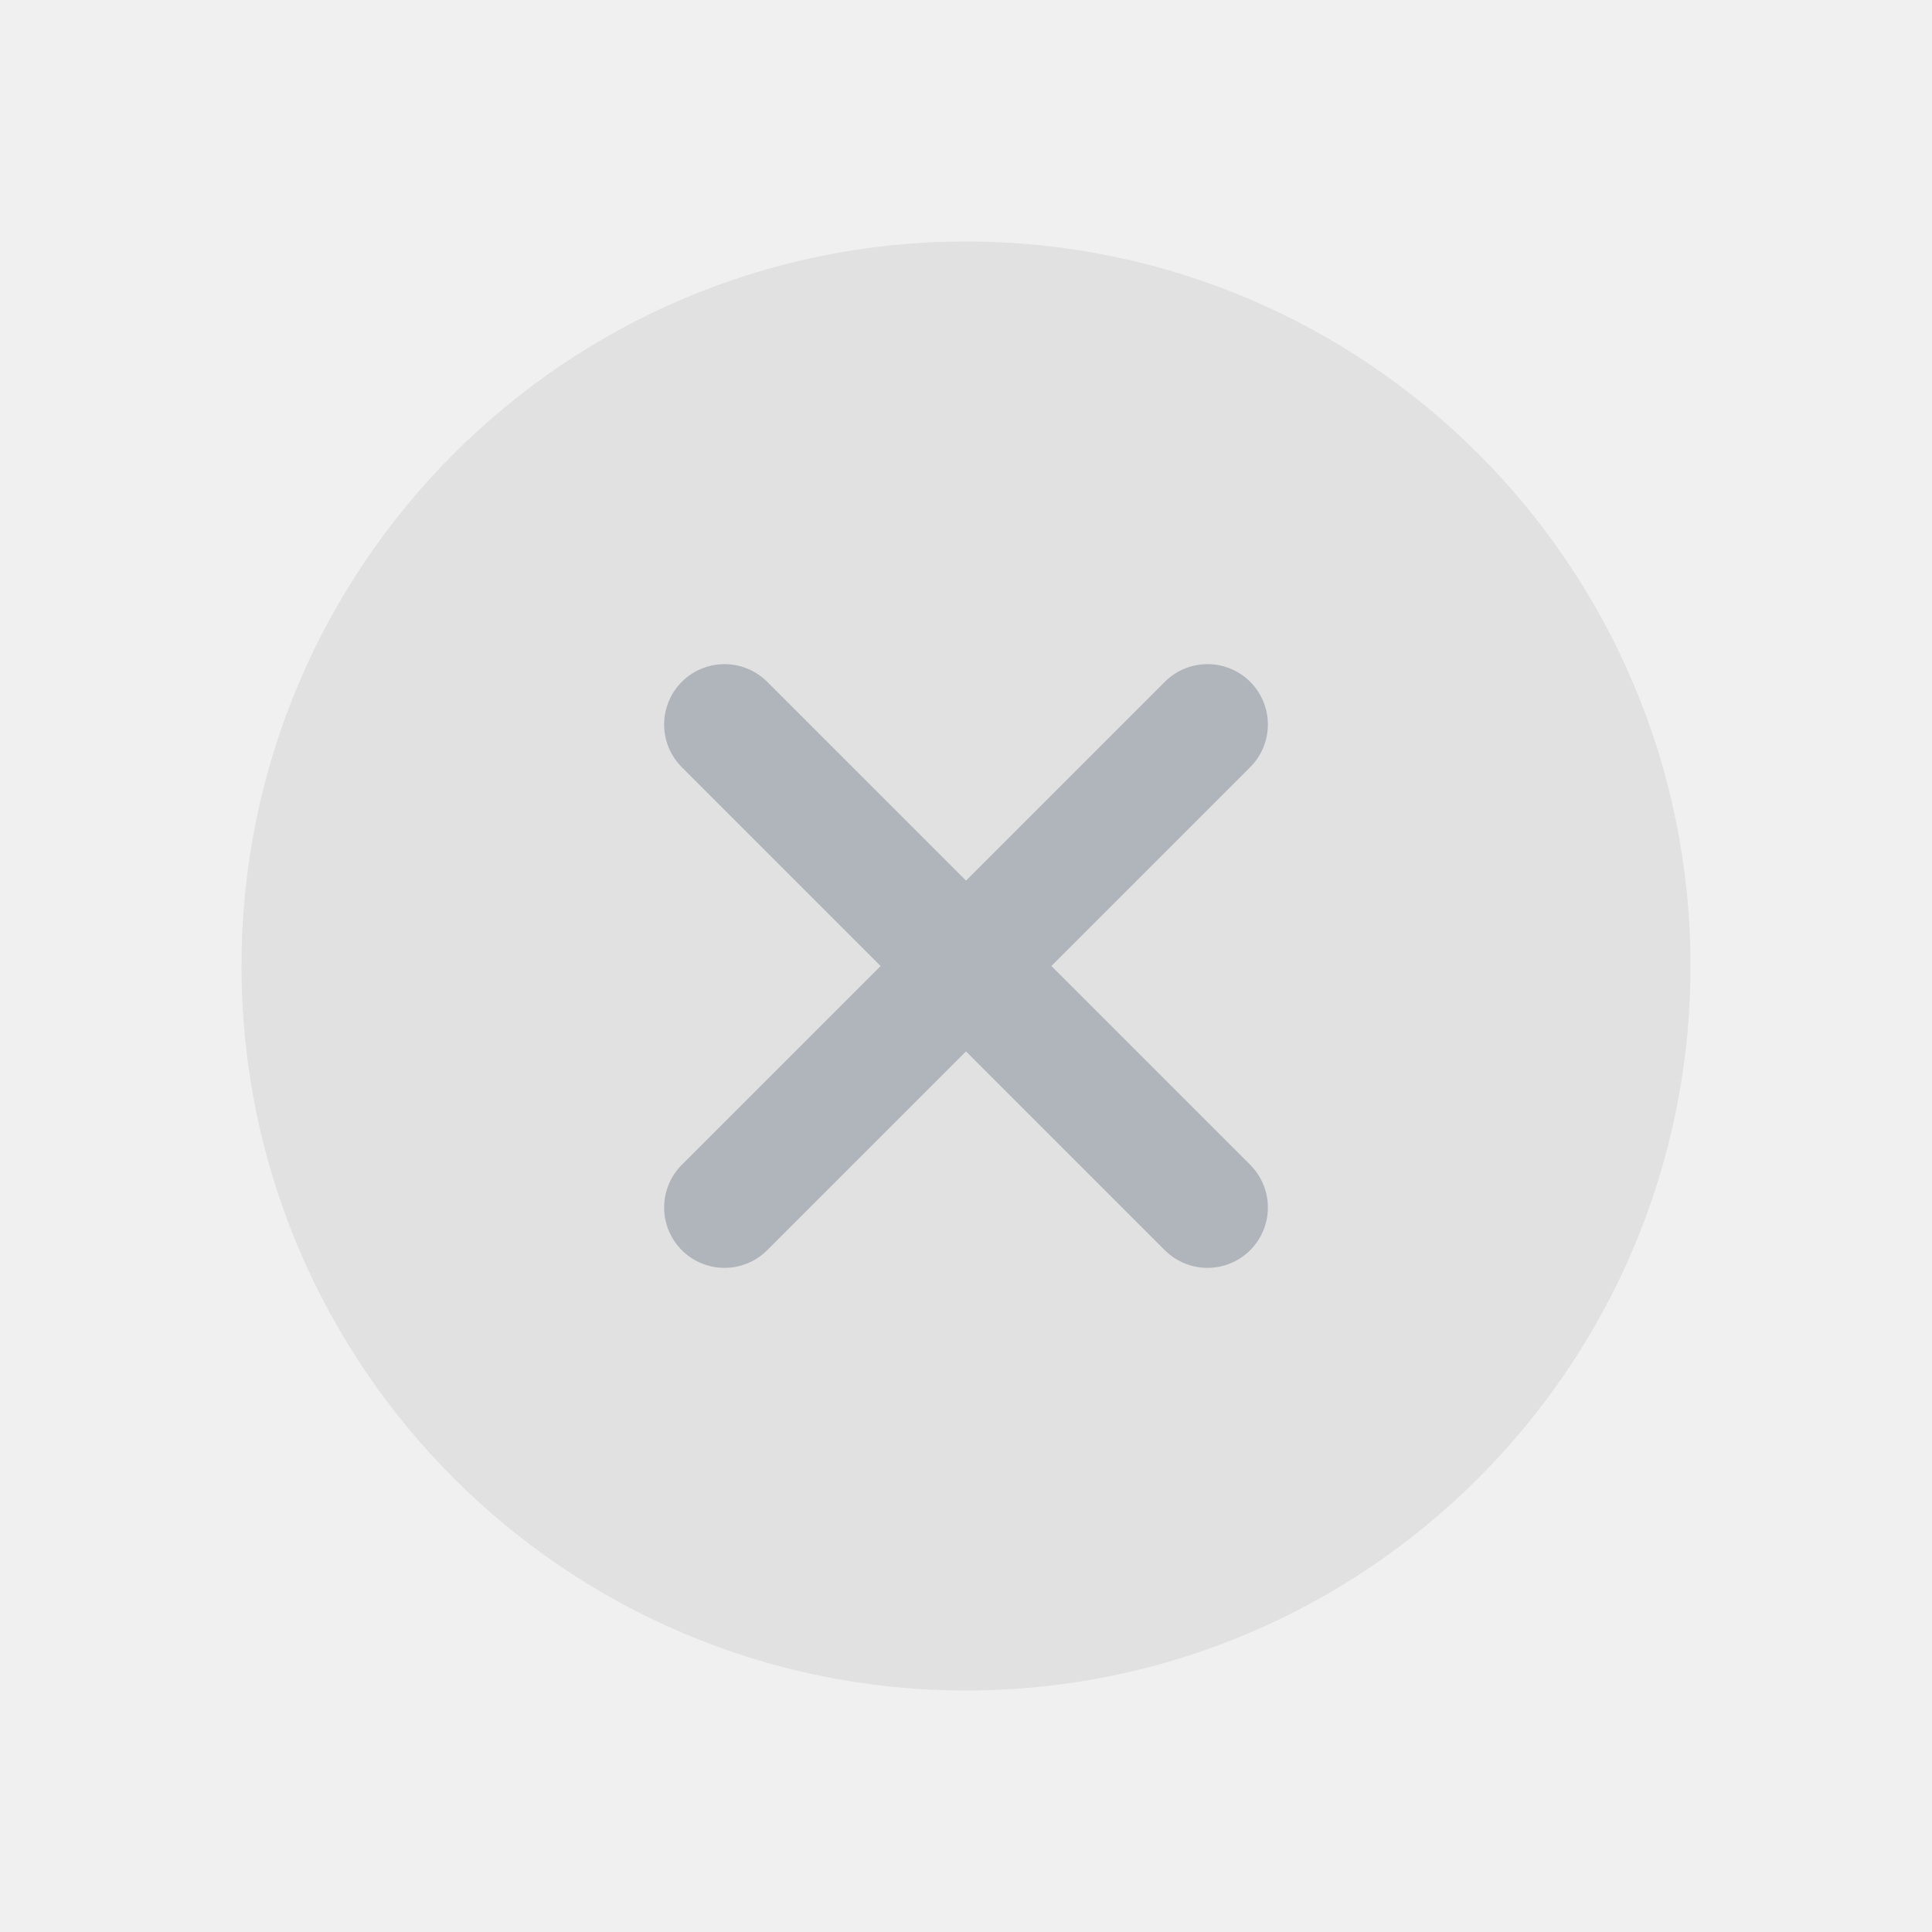
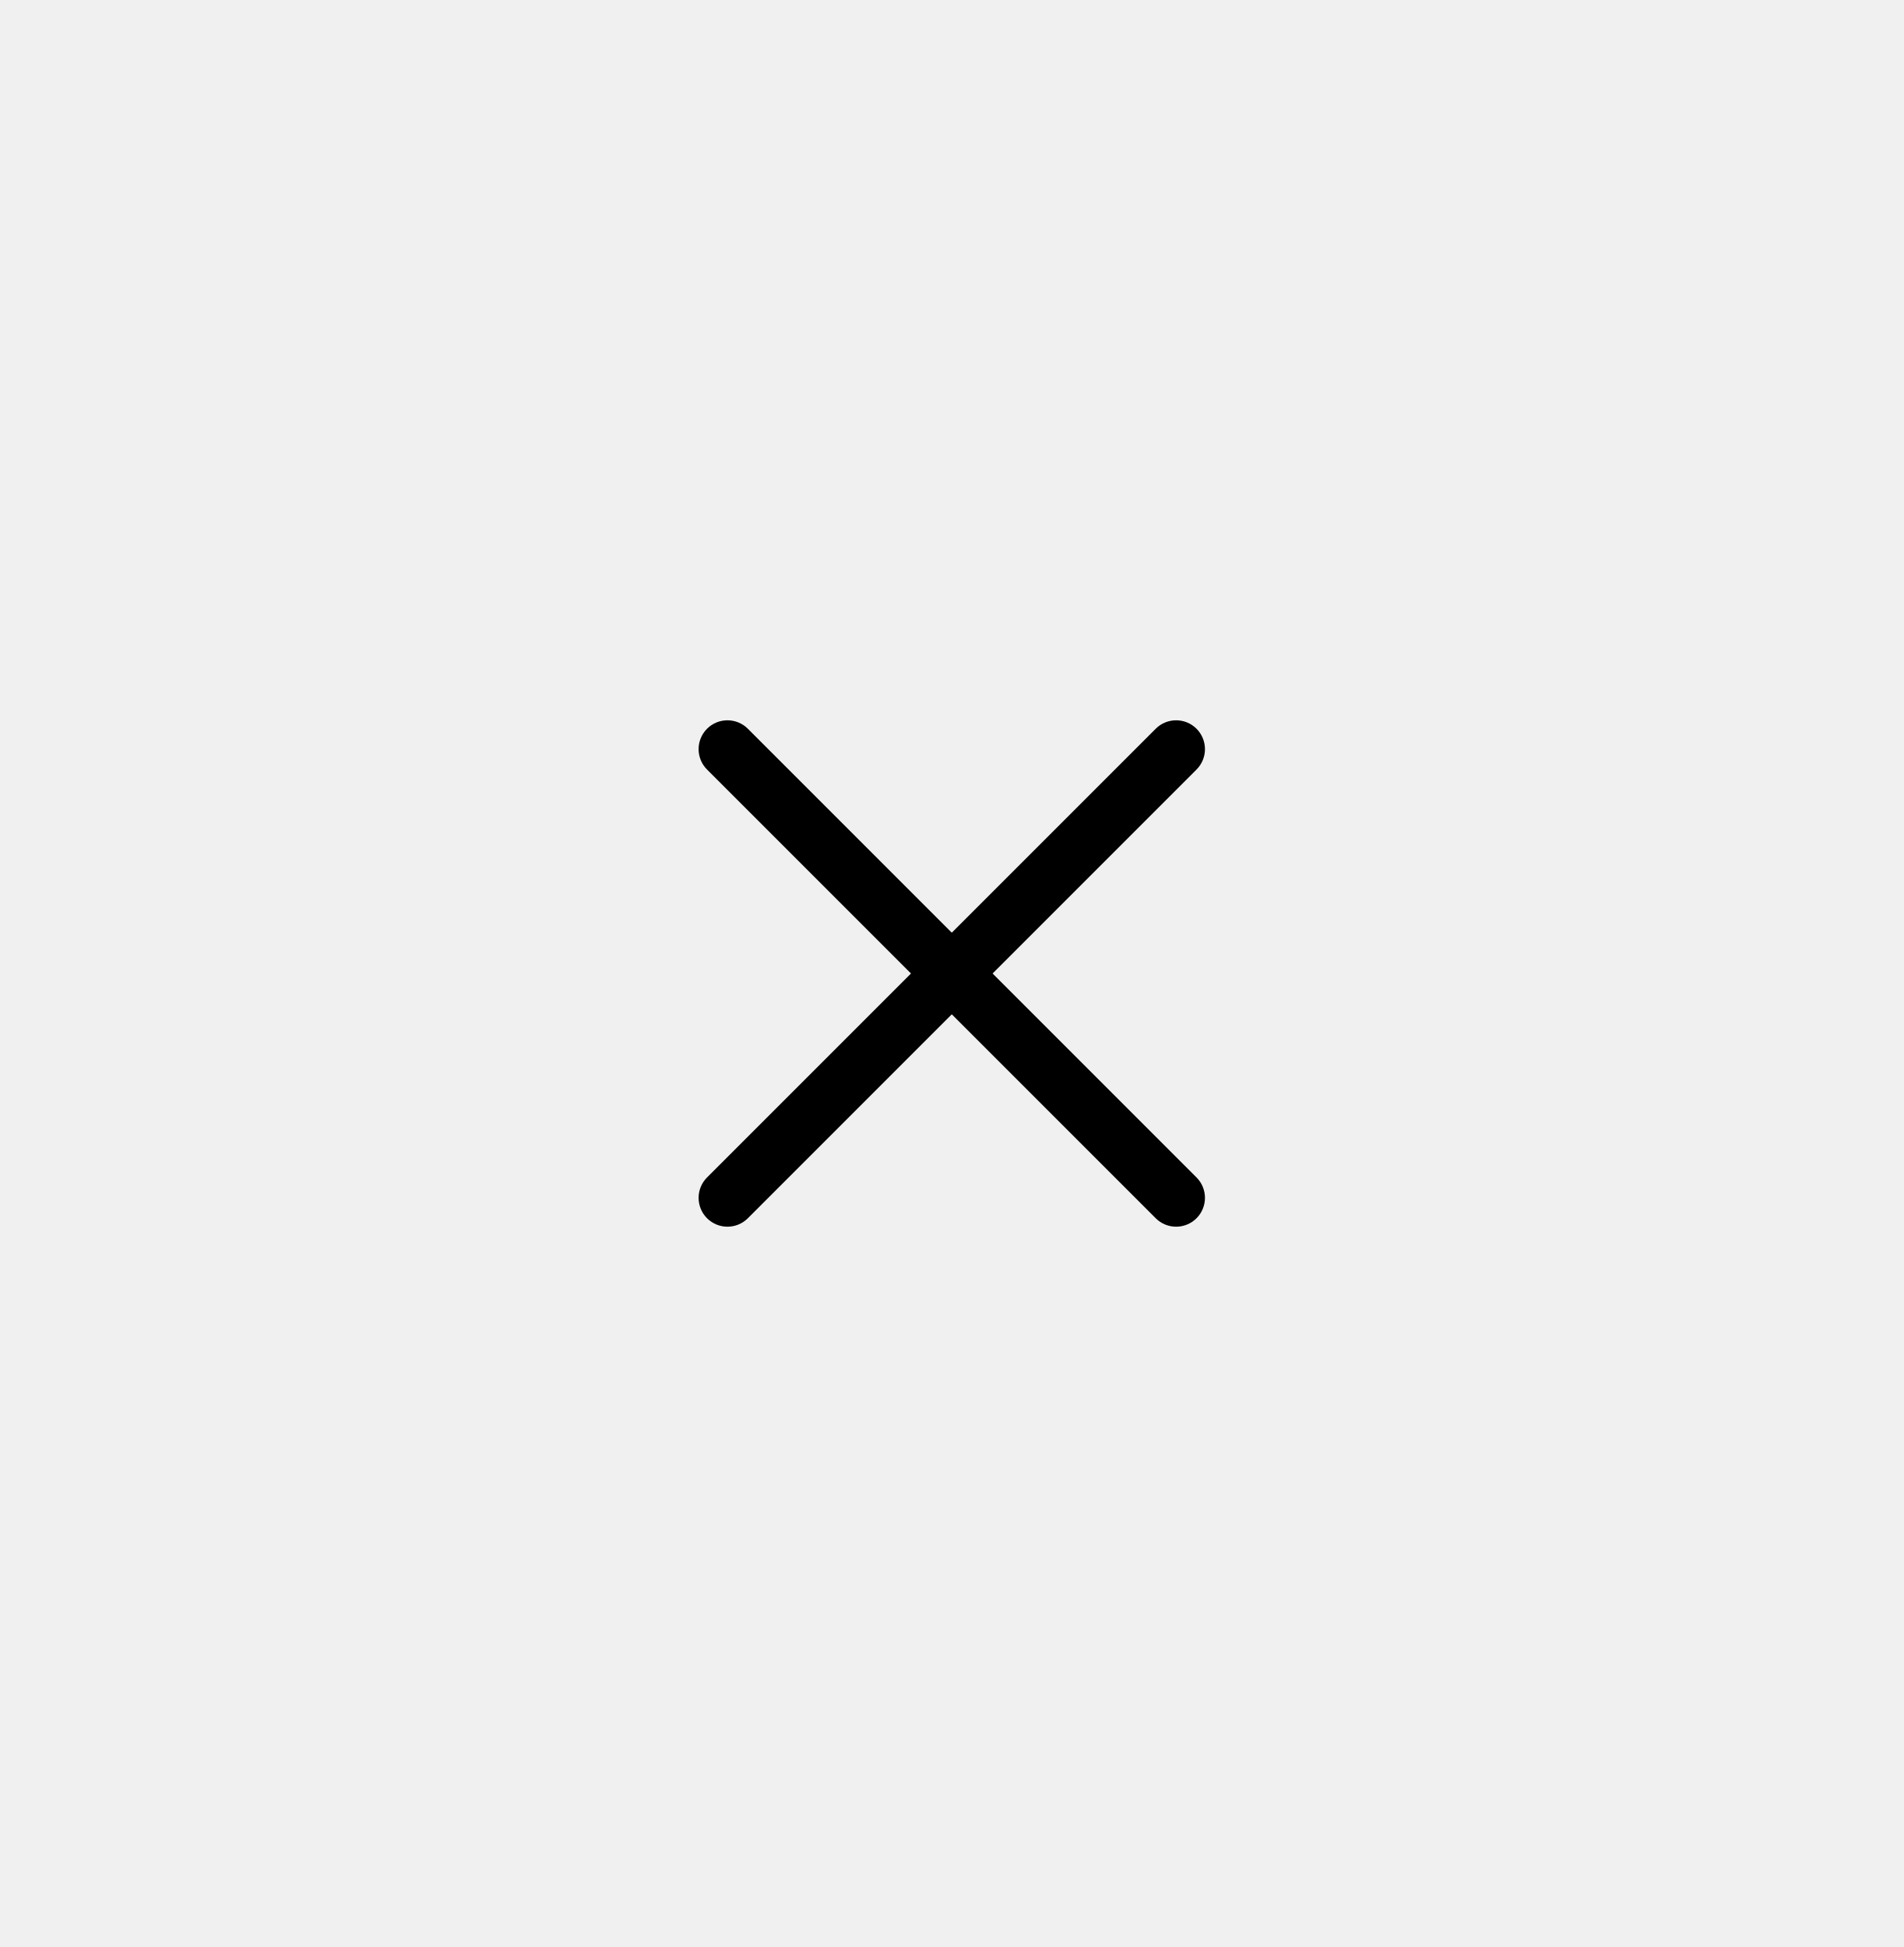
- <svg xmlns="http://www.w3.org/2000/svg" viewBox="0 0 24 24" fill="none">
-   <path d="M21 12C21 7.031 16.969 3 12 3C7.031 3 3 7.031 3 12C3 16.969 7.031 21 12 21C16.969 21 21 16.969 21 12Z" fill="#E1E1E1" />
-   <path d="M15 15L9 9M9 15L15 9" stroke="#B0B5BC" stroke-width="1.5" stroke-linecap="round" stroke-linejoin="round" />
+ <svg xmlns="http://www.w3.org/2000/svg" viewBox="0 0 44 45" fill="none">
+   <g clip-path="url(#clip0_44_606)">
+     <path fill-rule="evenodd" clip-rule="evenodd" d="M16.343 16.843C16.603 16.583 17.026 16.583 17.286 16.843L27.657 27.214C27.917 27.474 27.917 27.896 27.657 28.157C27.396 28.417 26.974 28.417 26.714 28.157L16.343 17.786C16.083 17.526 16.083 17.104 16.343 16.843Z" fill="currentColor" />
+     <path fill-rule="evenodd" clip-rule="evenodd" d="M27.657 16.843C27.917 17.104 27.917 17.526 27.657 17.786L17.286 28.157C17.026 28.417 16.604 28.417 16.343 28.157C16.083 27.896 16.083 27.474 16.343 27.214L26.714 16.843C26.974 16.583 27.397 16.583 27.657 16.843Z" fill="currentColor" />
+   </g>
+   <defs>
+     <clipPath id="clip0_44_606">
+       <rect width="16" height="16" fill="white" transform="translate(22 11.1863) rotate(45)" />
+     </clipPath>
+   </defs>
</svg>
